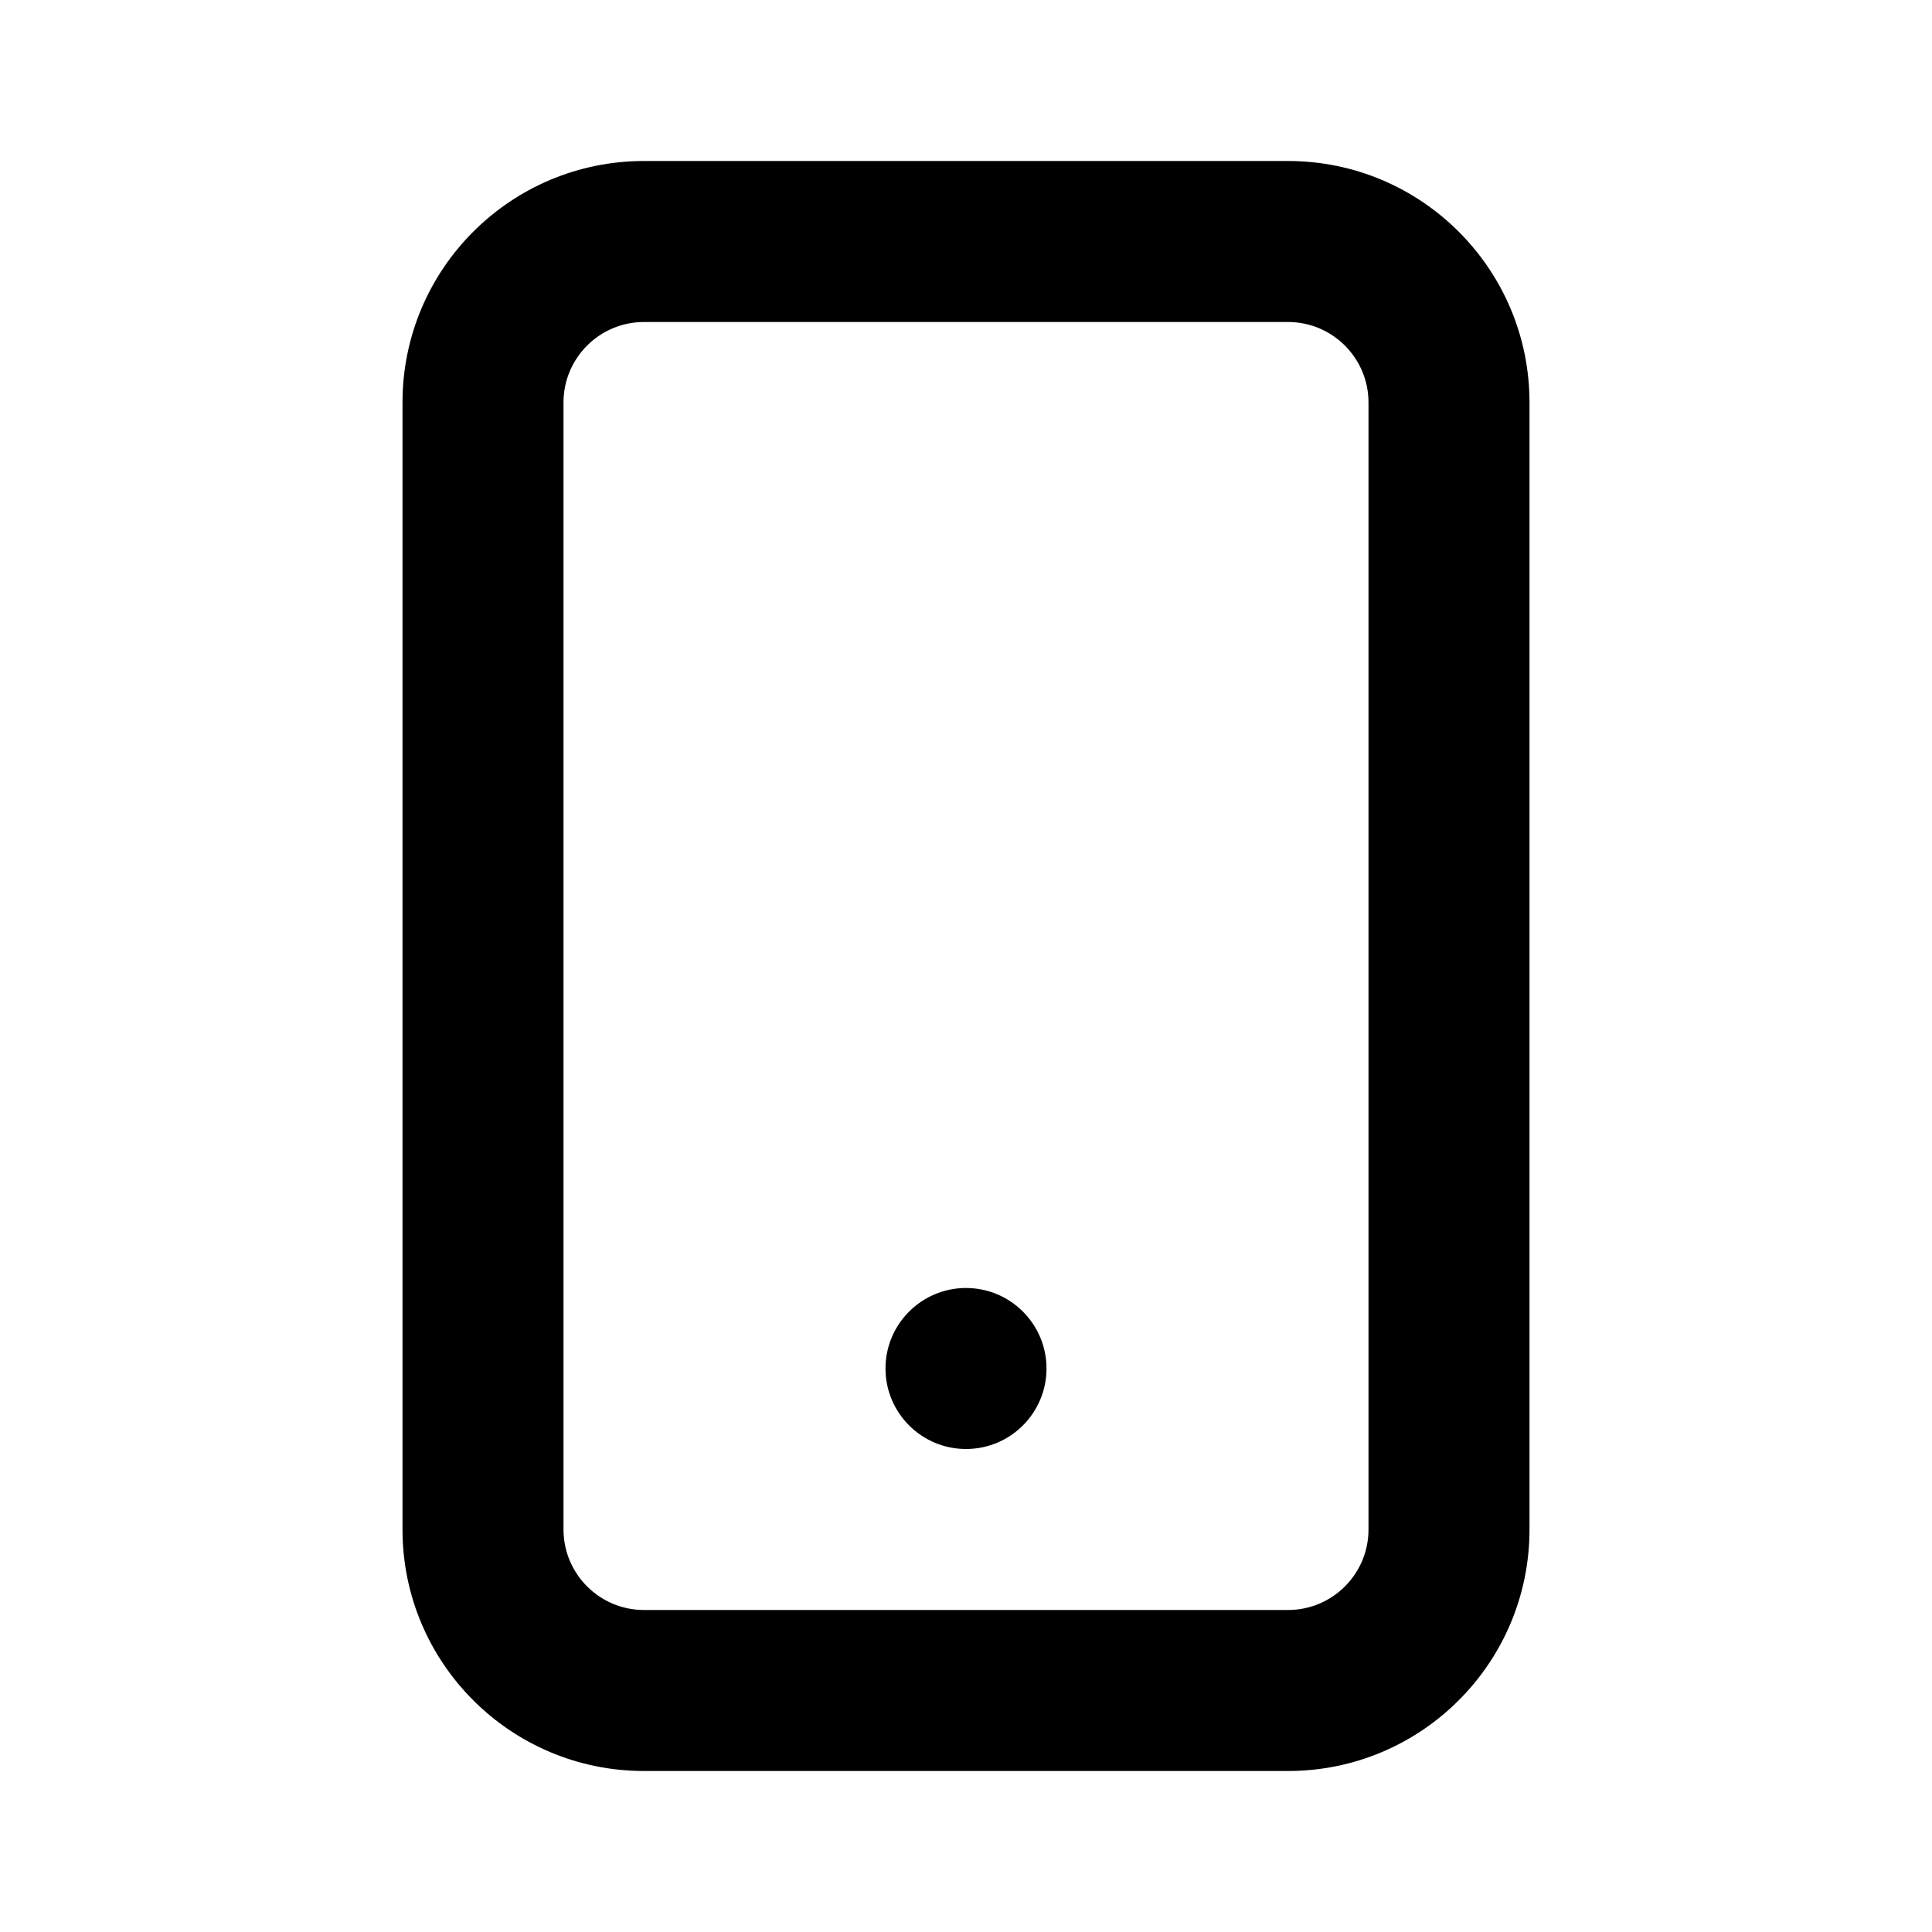
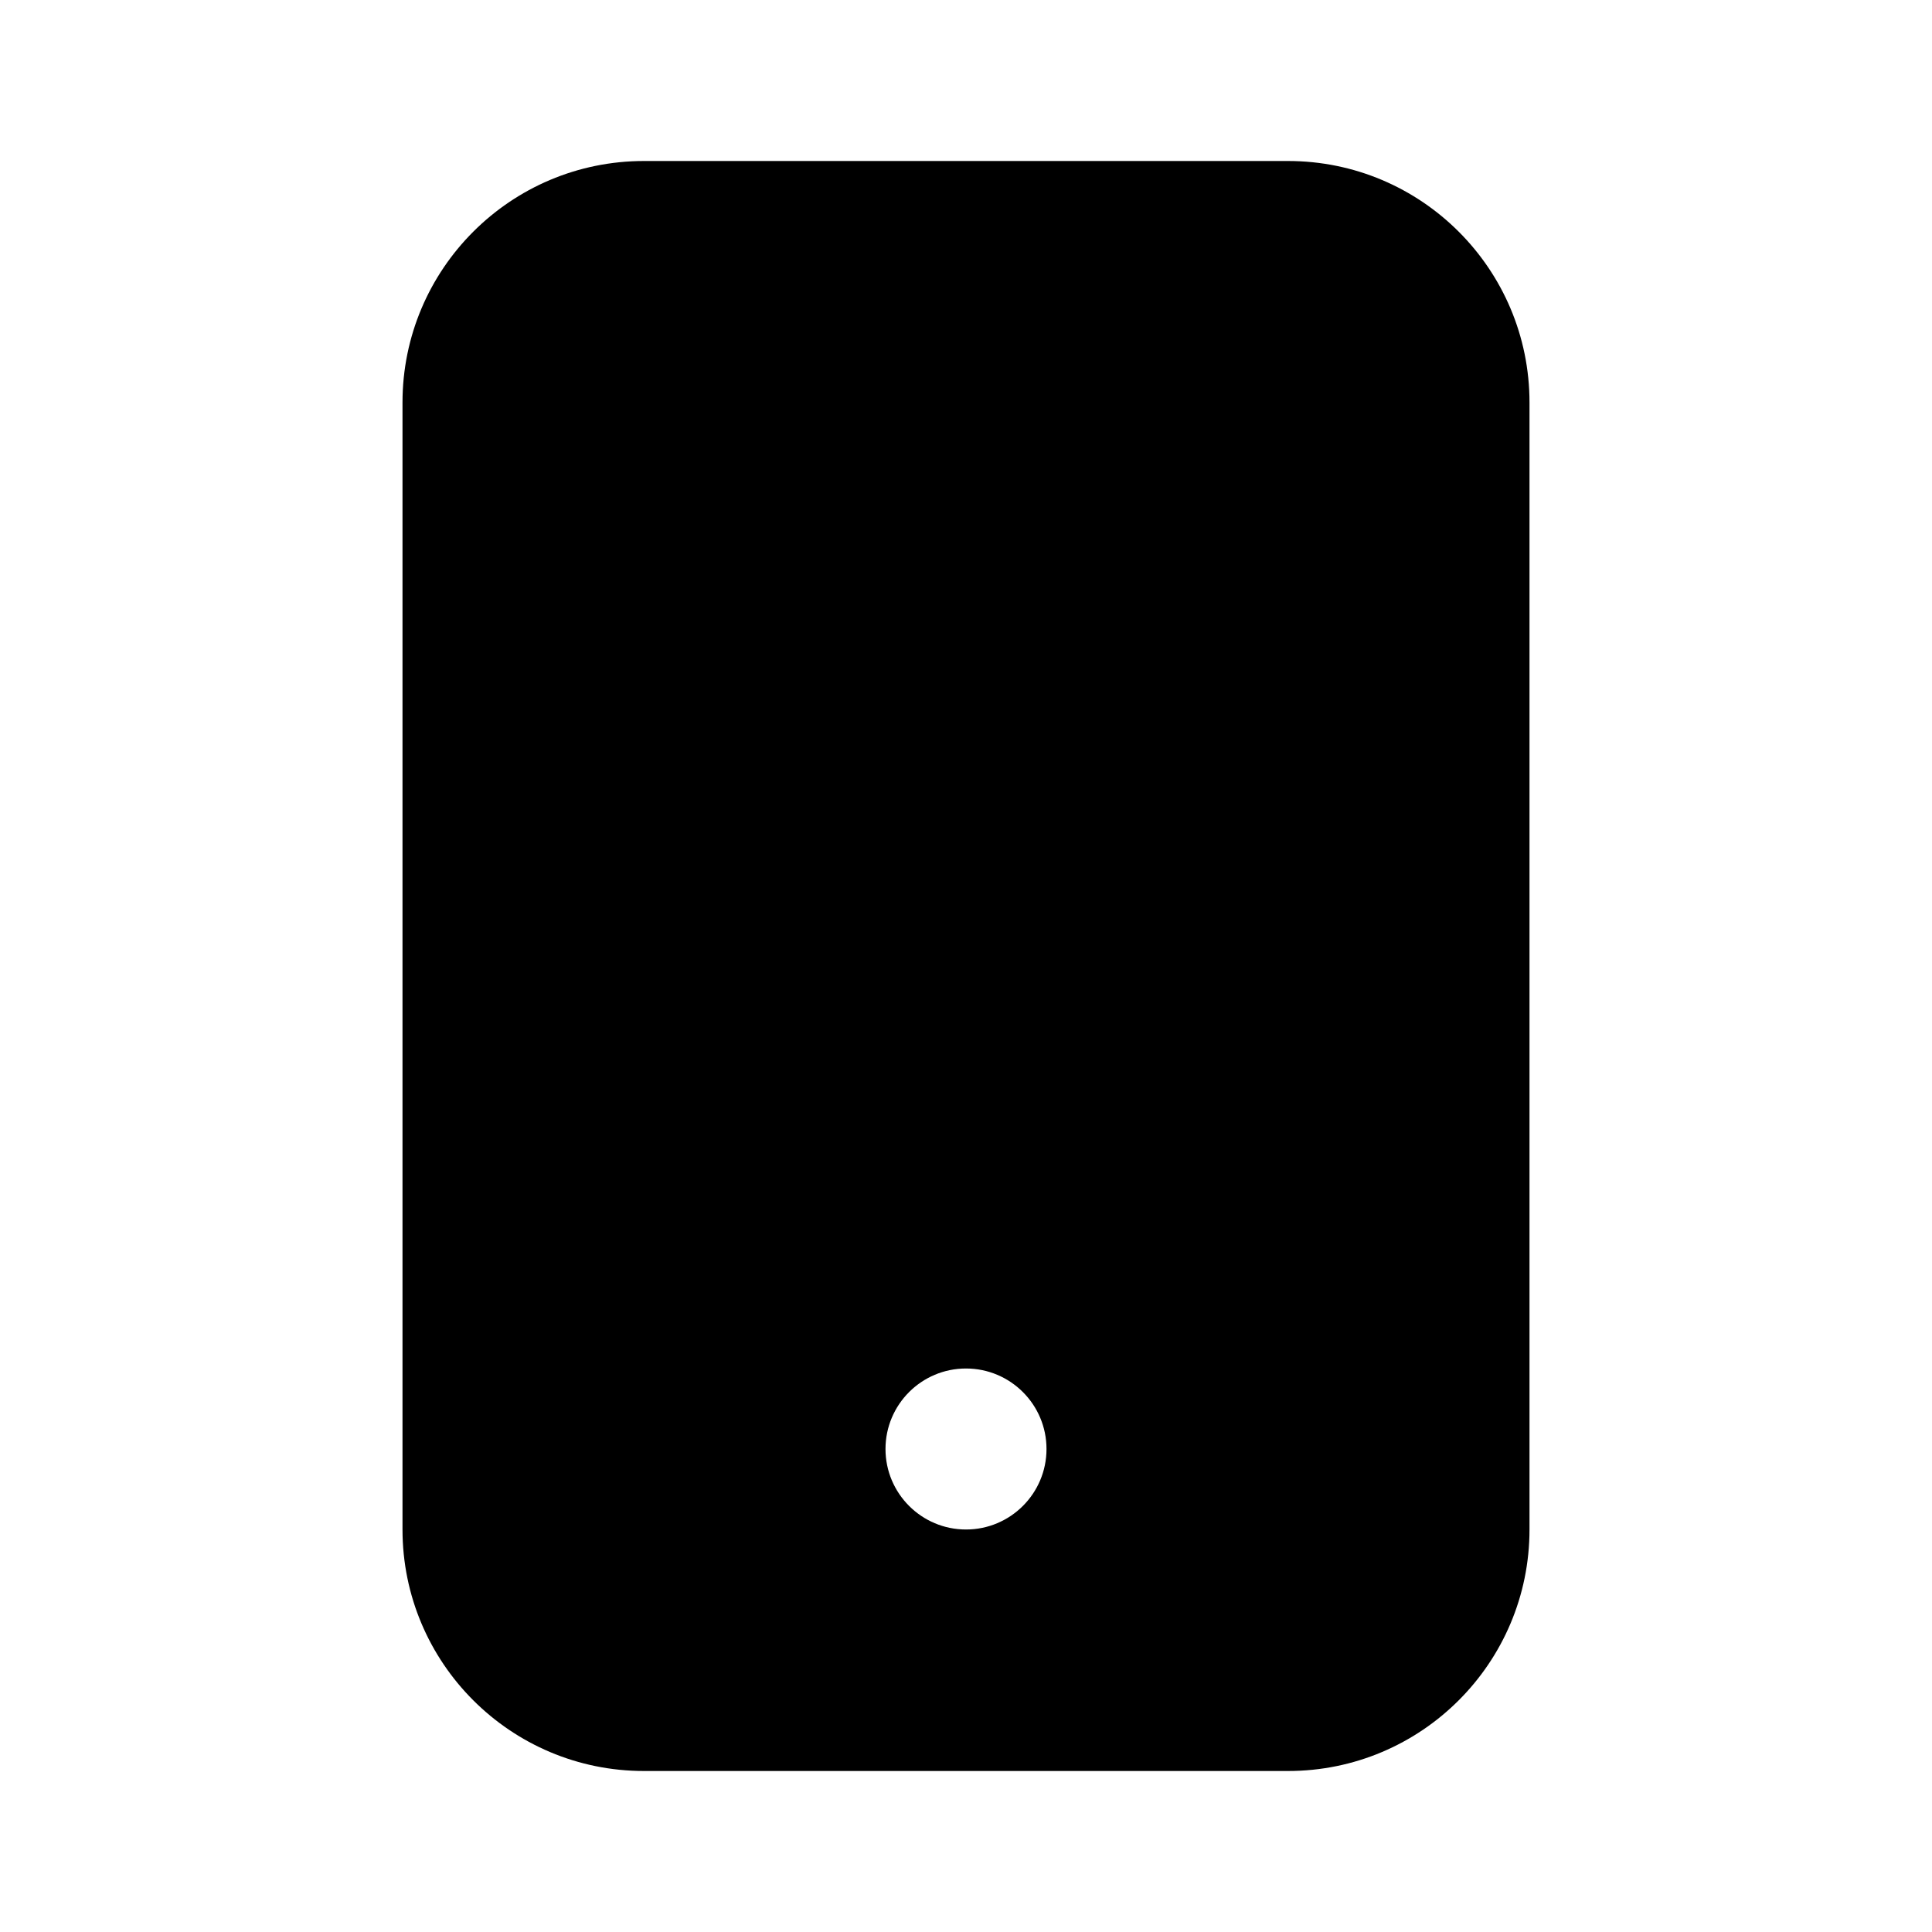
<svg xmlns="http://www.w3.org/2000/svg" width="24" height="24" viewBox="0 0 24 24">
-   <path d="M16,2 C17.657,2 19,3.343 19,5 L19,5 L19,19 C19,20.657 17.657,22 16,22 L16,22 L8,22 C6.343,22 5,20.657 5,19 L5,19 L5,5 C5,3.343 6.343,2 8,2 L8,2 Z M16,4 L8,4 C7.448,4 7,4.448 7,5 L7,5 L7,19 C7,19.552 7.448,20 8,20 L8,20 L16,20 C16.552,20 17,19.552 17,19 L17,19 L17,5 C17,4.448 16.552,4 16,4 L16,4 Z M12,16 C12.552,16 13,16.448 13,17 C13,17.552 12.552,18 12,18 C11.448,18 11,17.552 11,17 C11,16.448 11.448,16 12,16 Z" />
+   <path d="M16,2 C17.657,2 19,3.343 19,5 L19,5 L19,19 C19,20.657 17.657,22 16,22 L16,22 L8,22 C6.343,22 5,20.657 5,19 L5,19 L5,5 C5,3.343 6.343,2 8,2 L8,2 Z M12,17 C11.448,17 11,17.448 11,18 C11,18.552 11.448,19 12,19 C12.552,19 13,18.552 13,18 C13,17.448 12.552,17 12,17 Z" />
</svg>
